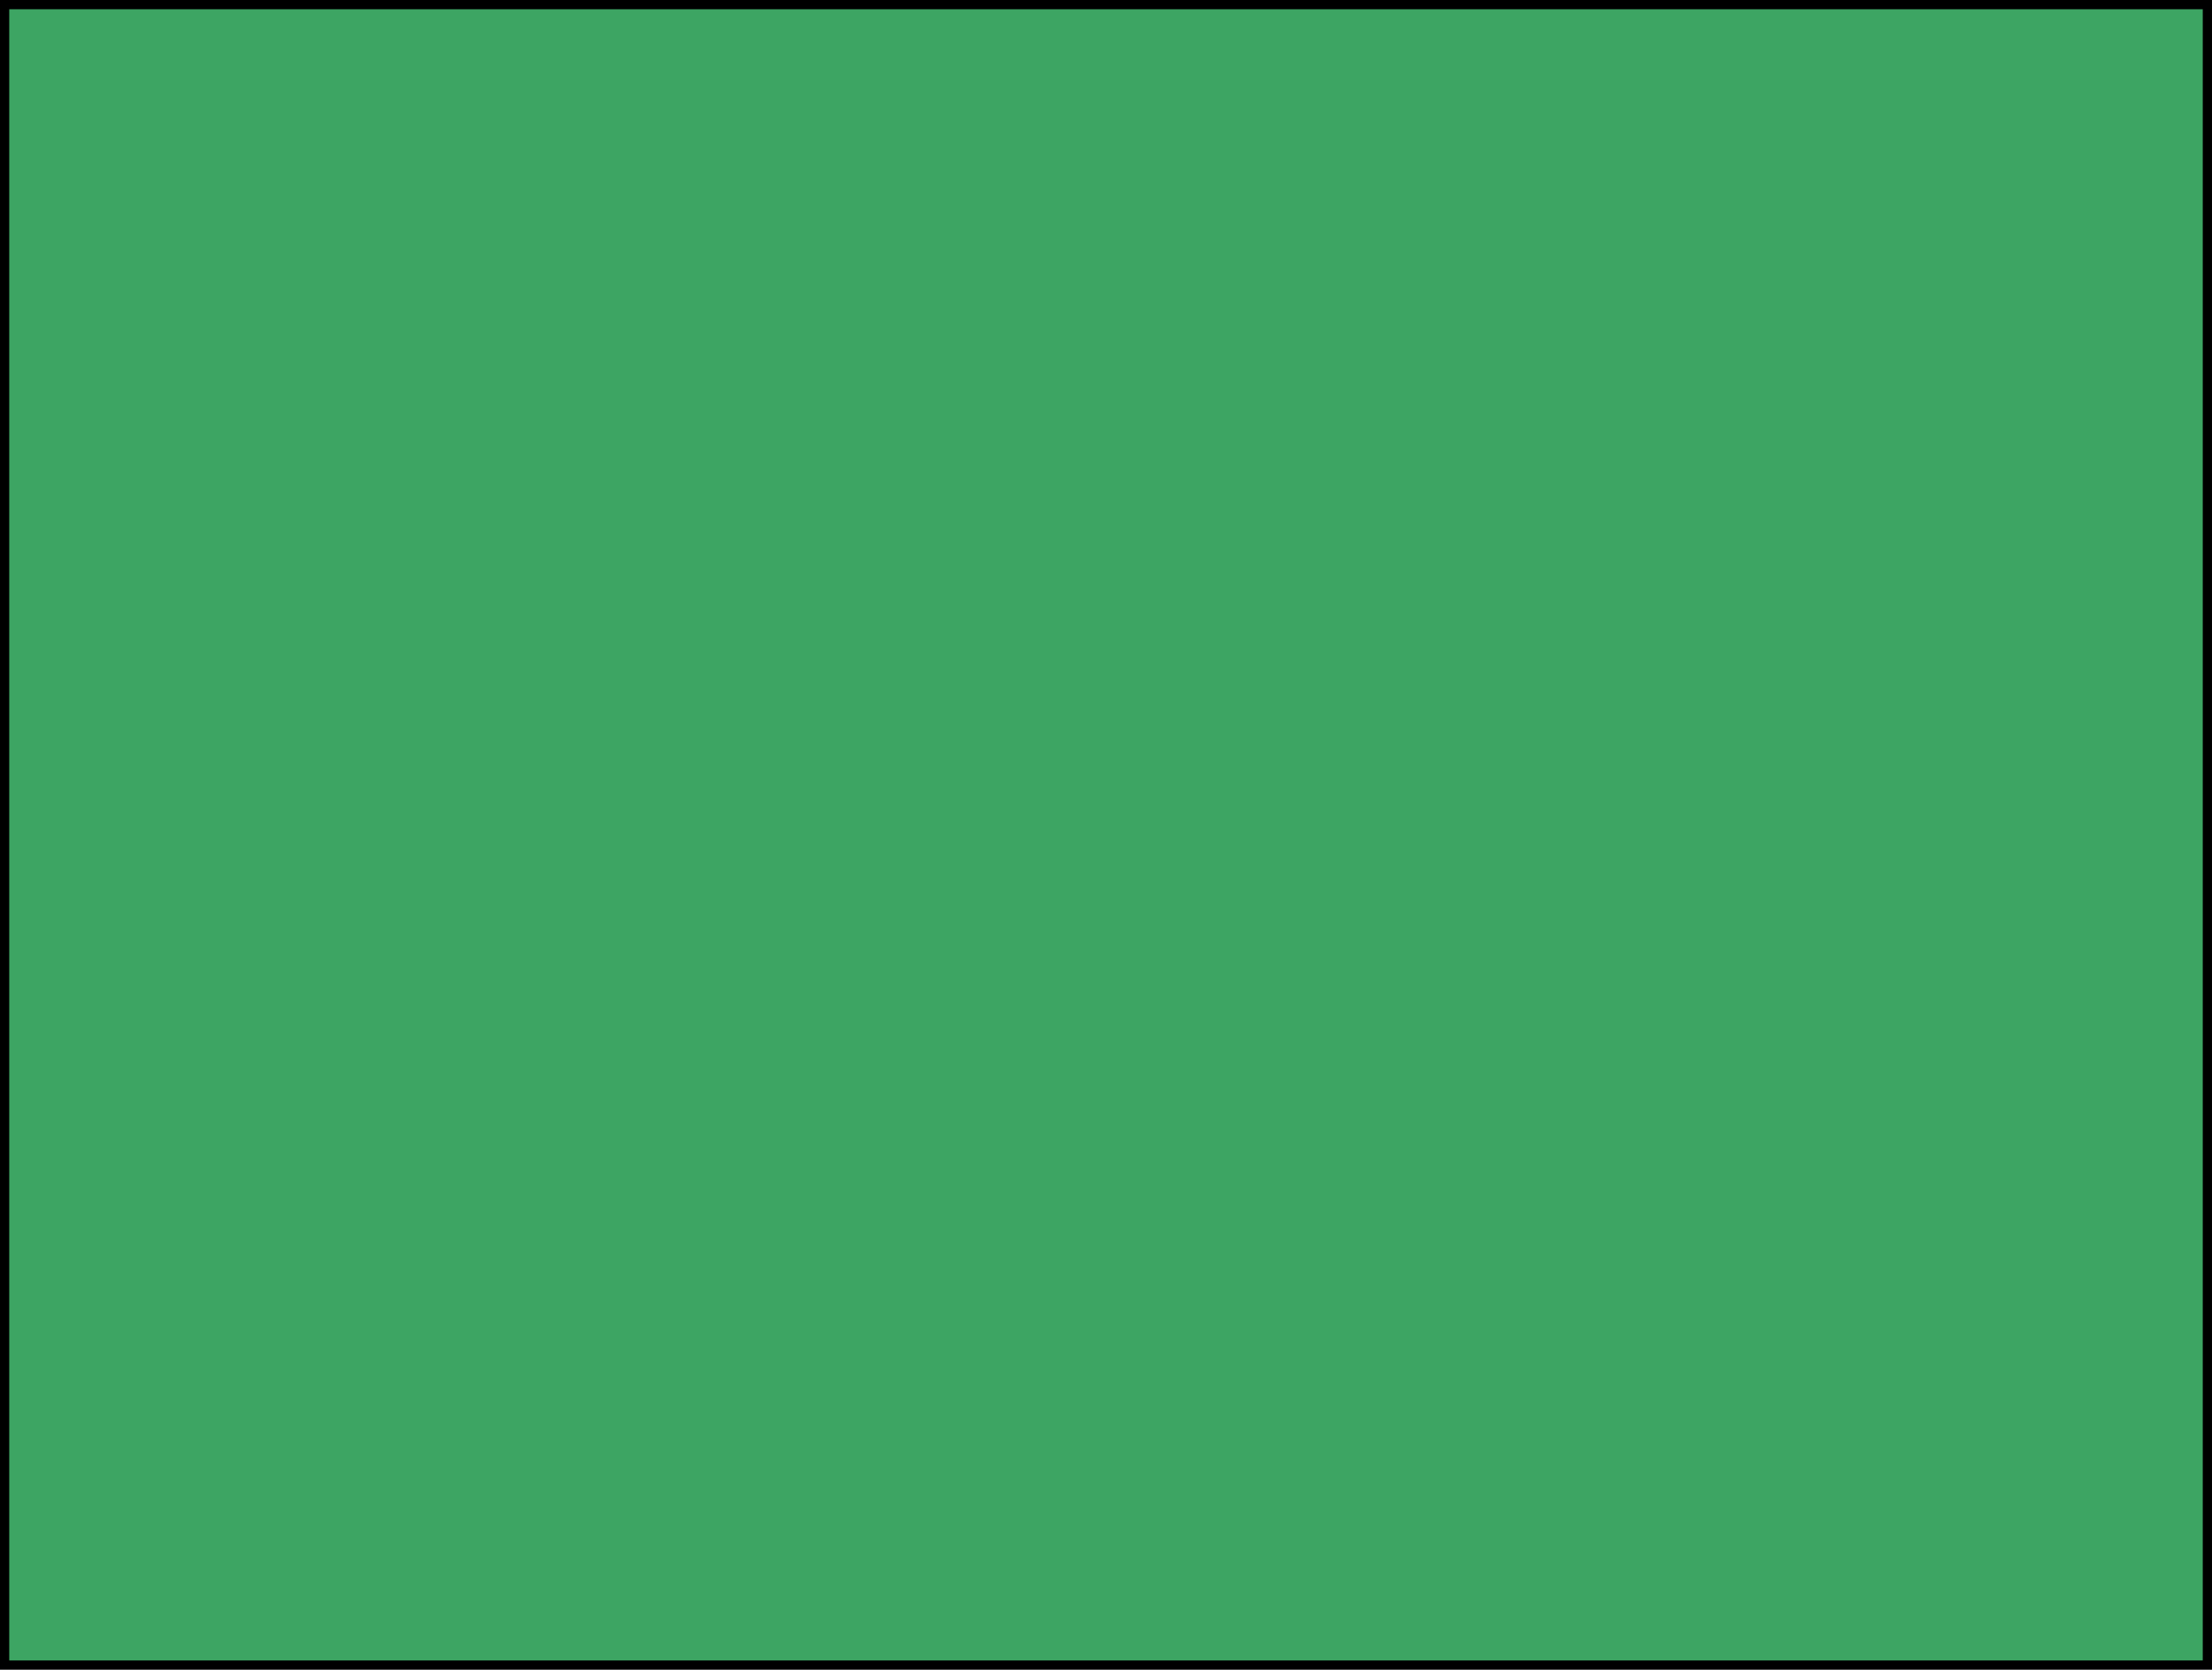
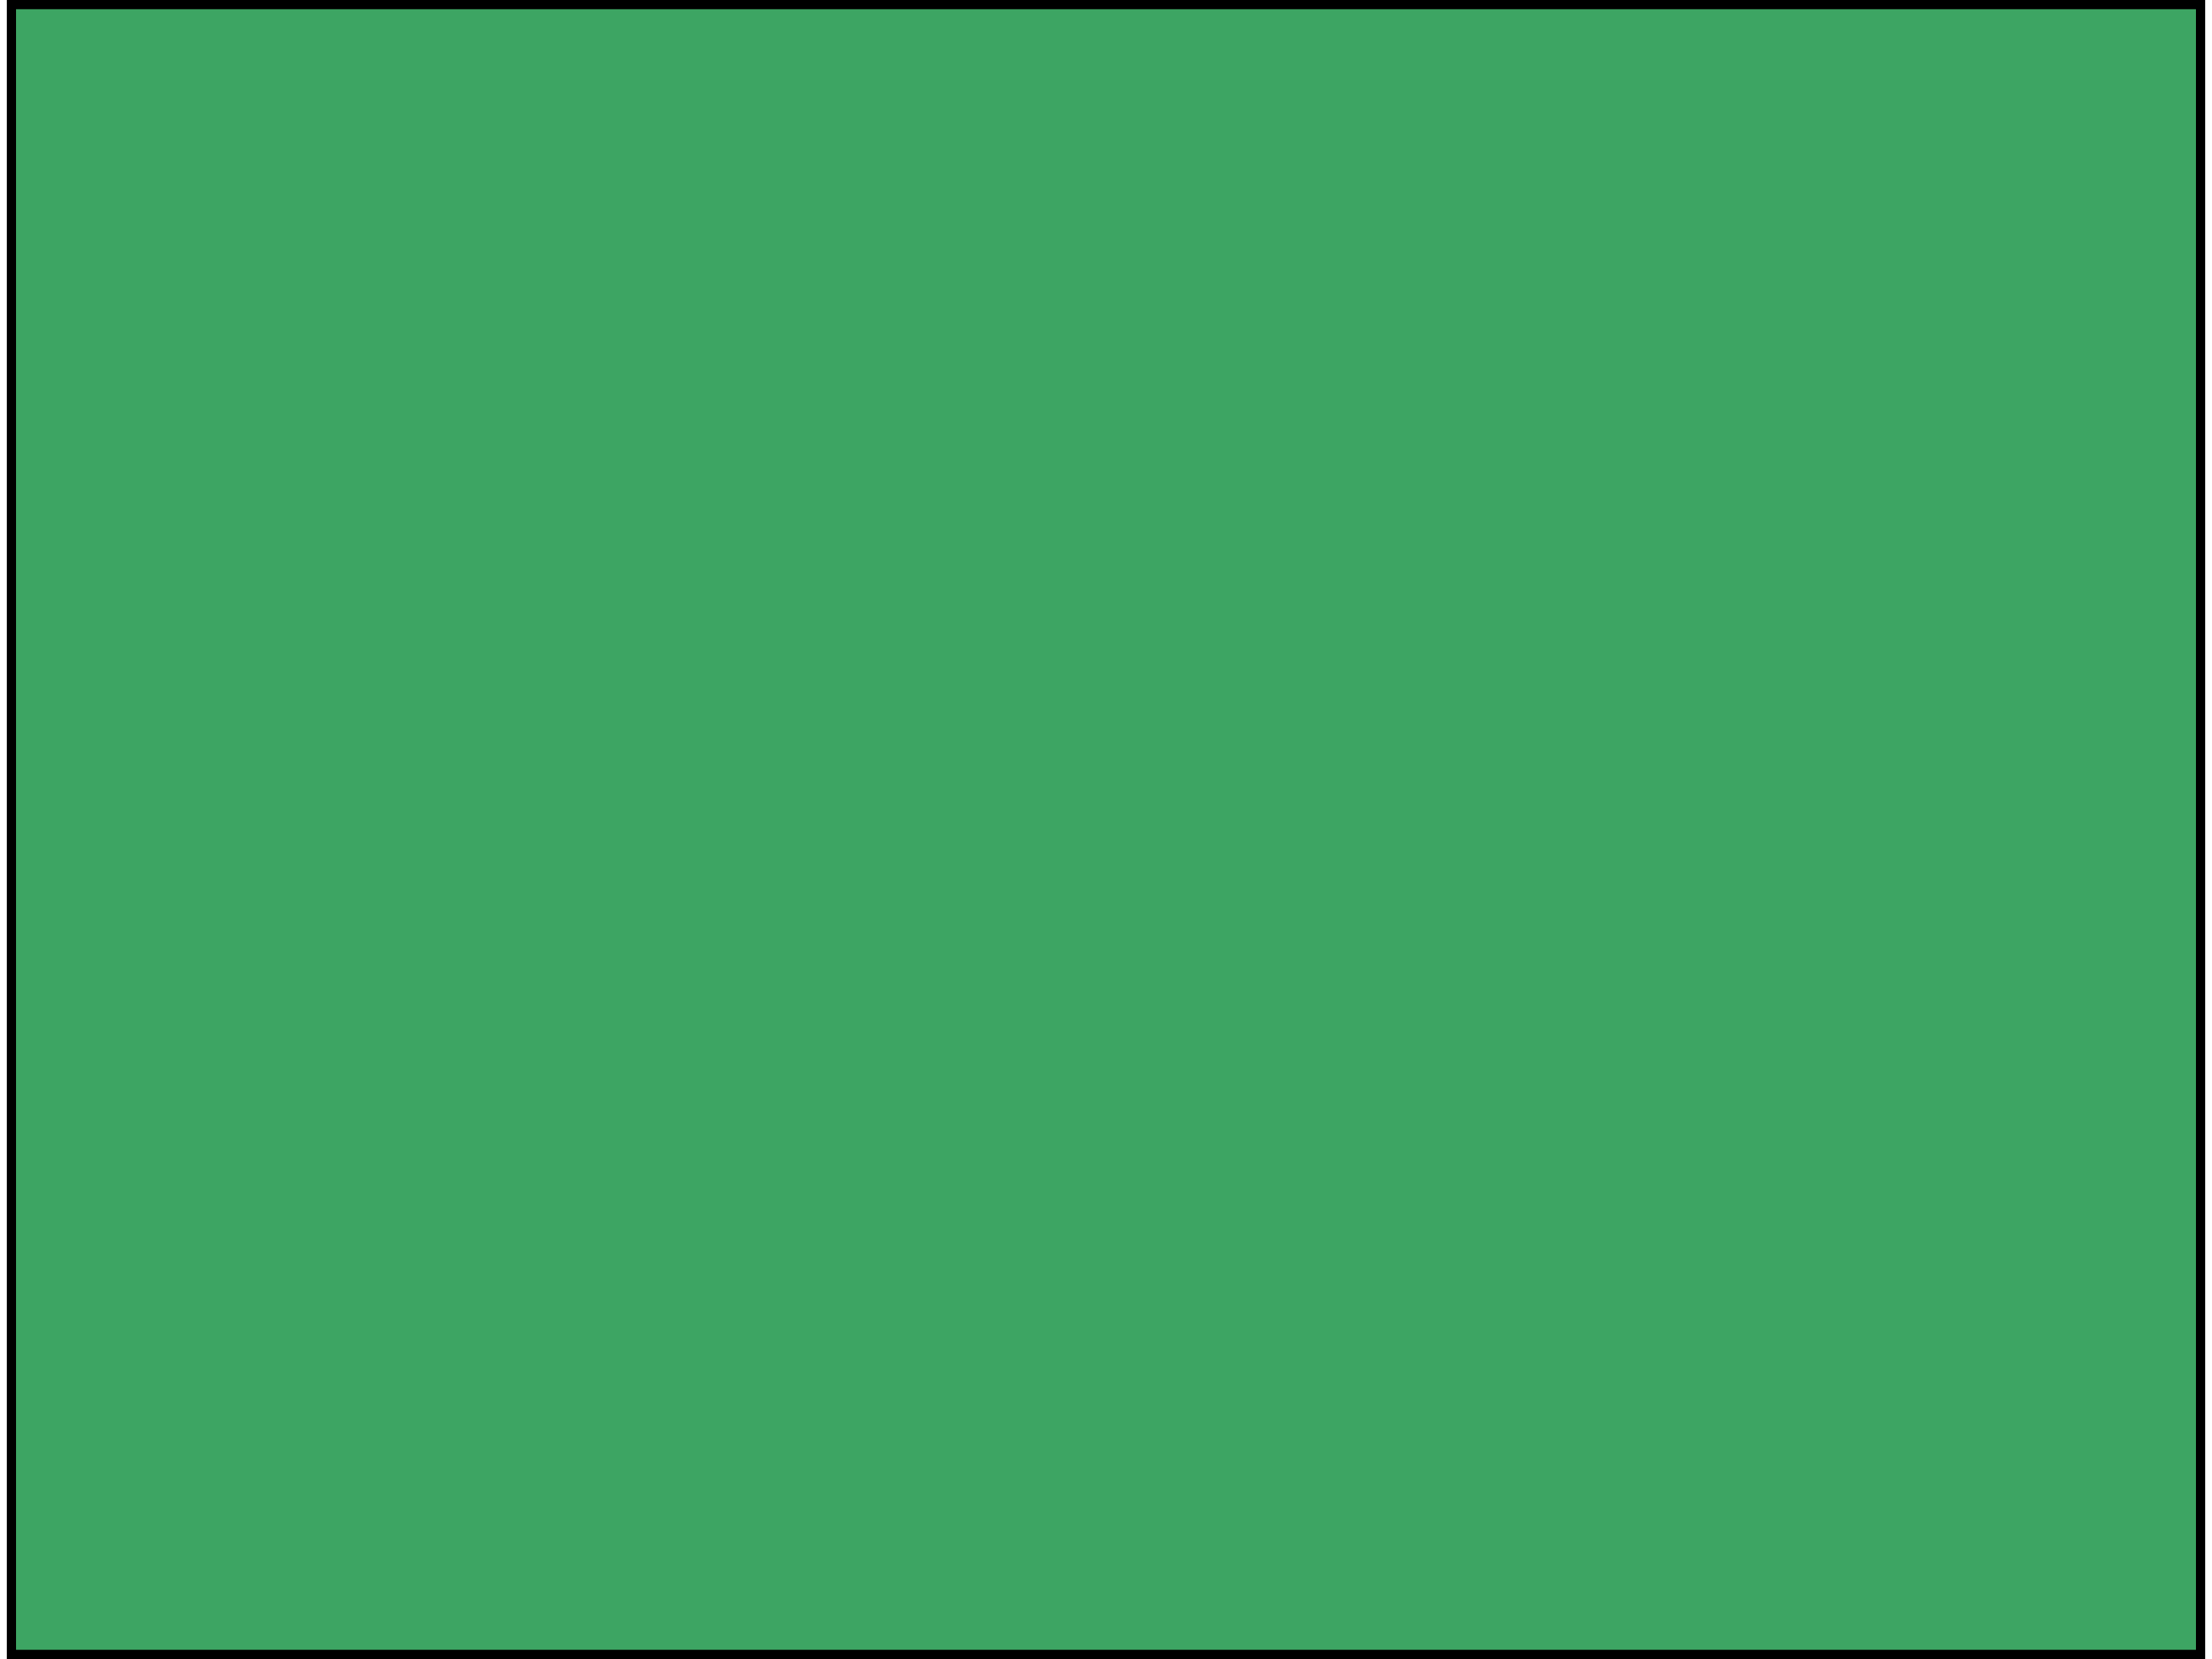
- <svg xmlns="http://www.w3.org/2000/svg" version="1.1" width="478.691" height="361.254" viewBox="0,0,478.691,361.254">
+ <svg xmlns="http://www.w3.org/2000/svg" version="1.1" width="480" height="360" viewBox="0,0,478.691,361.254">
  <g transform="translate(-0.65473,0.62711)">
    <g data-paper-data="{&quot;isPaintingLayer&quot;:true}" fill="#3da563" fill-rule="nonzero" stroke="#000000" stroke-width="2" stroke-linecap="butt" stroke-linejoin="miter" stroke-miterlimit="10" stroke-dasharray="" stroke-dashoffset="0" style="mix-blend-mode: normal">
      <path d="M1.655,359.627v-359.254h476.691v359.254z" />
    </g>
  </g>
</svg>
